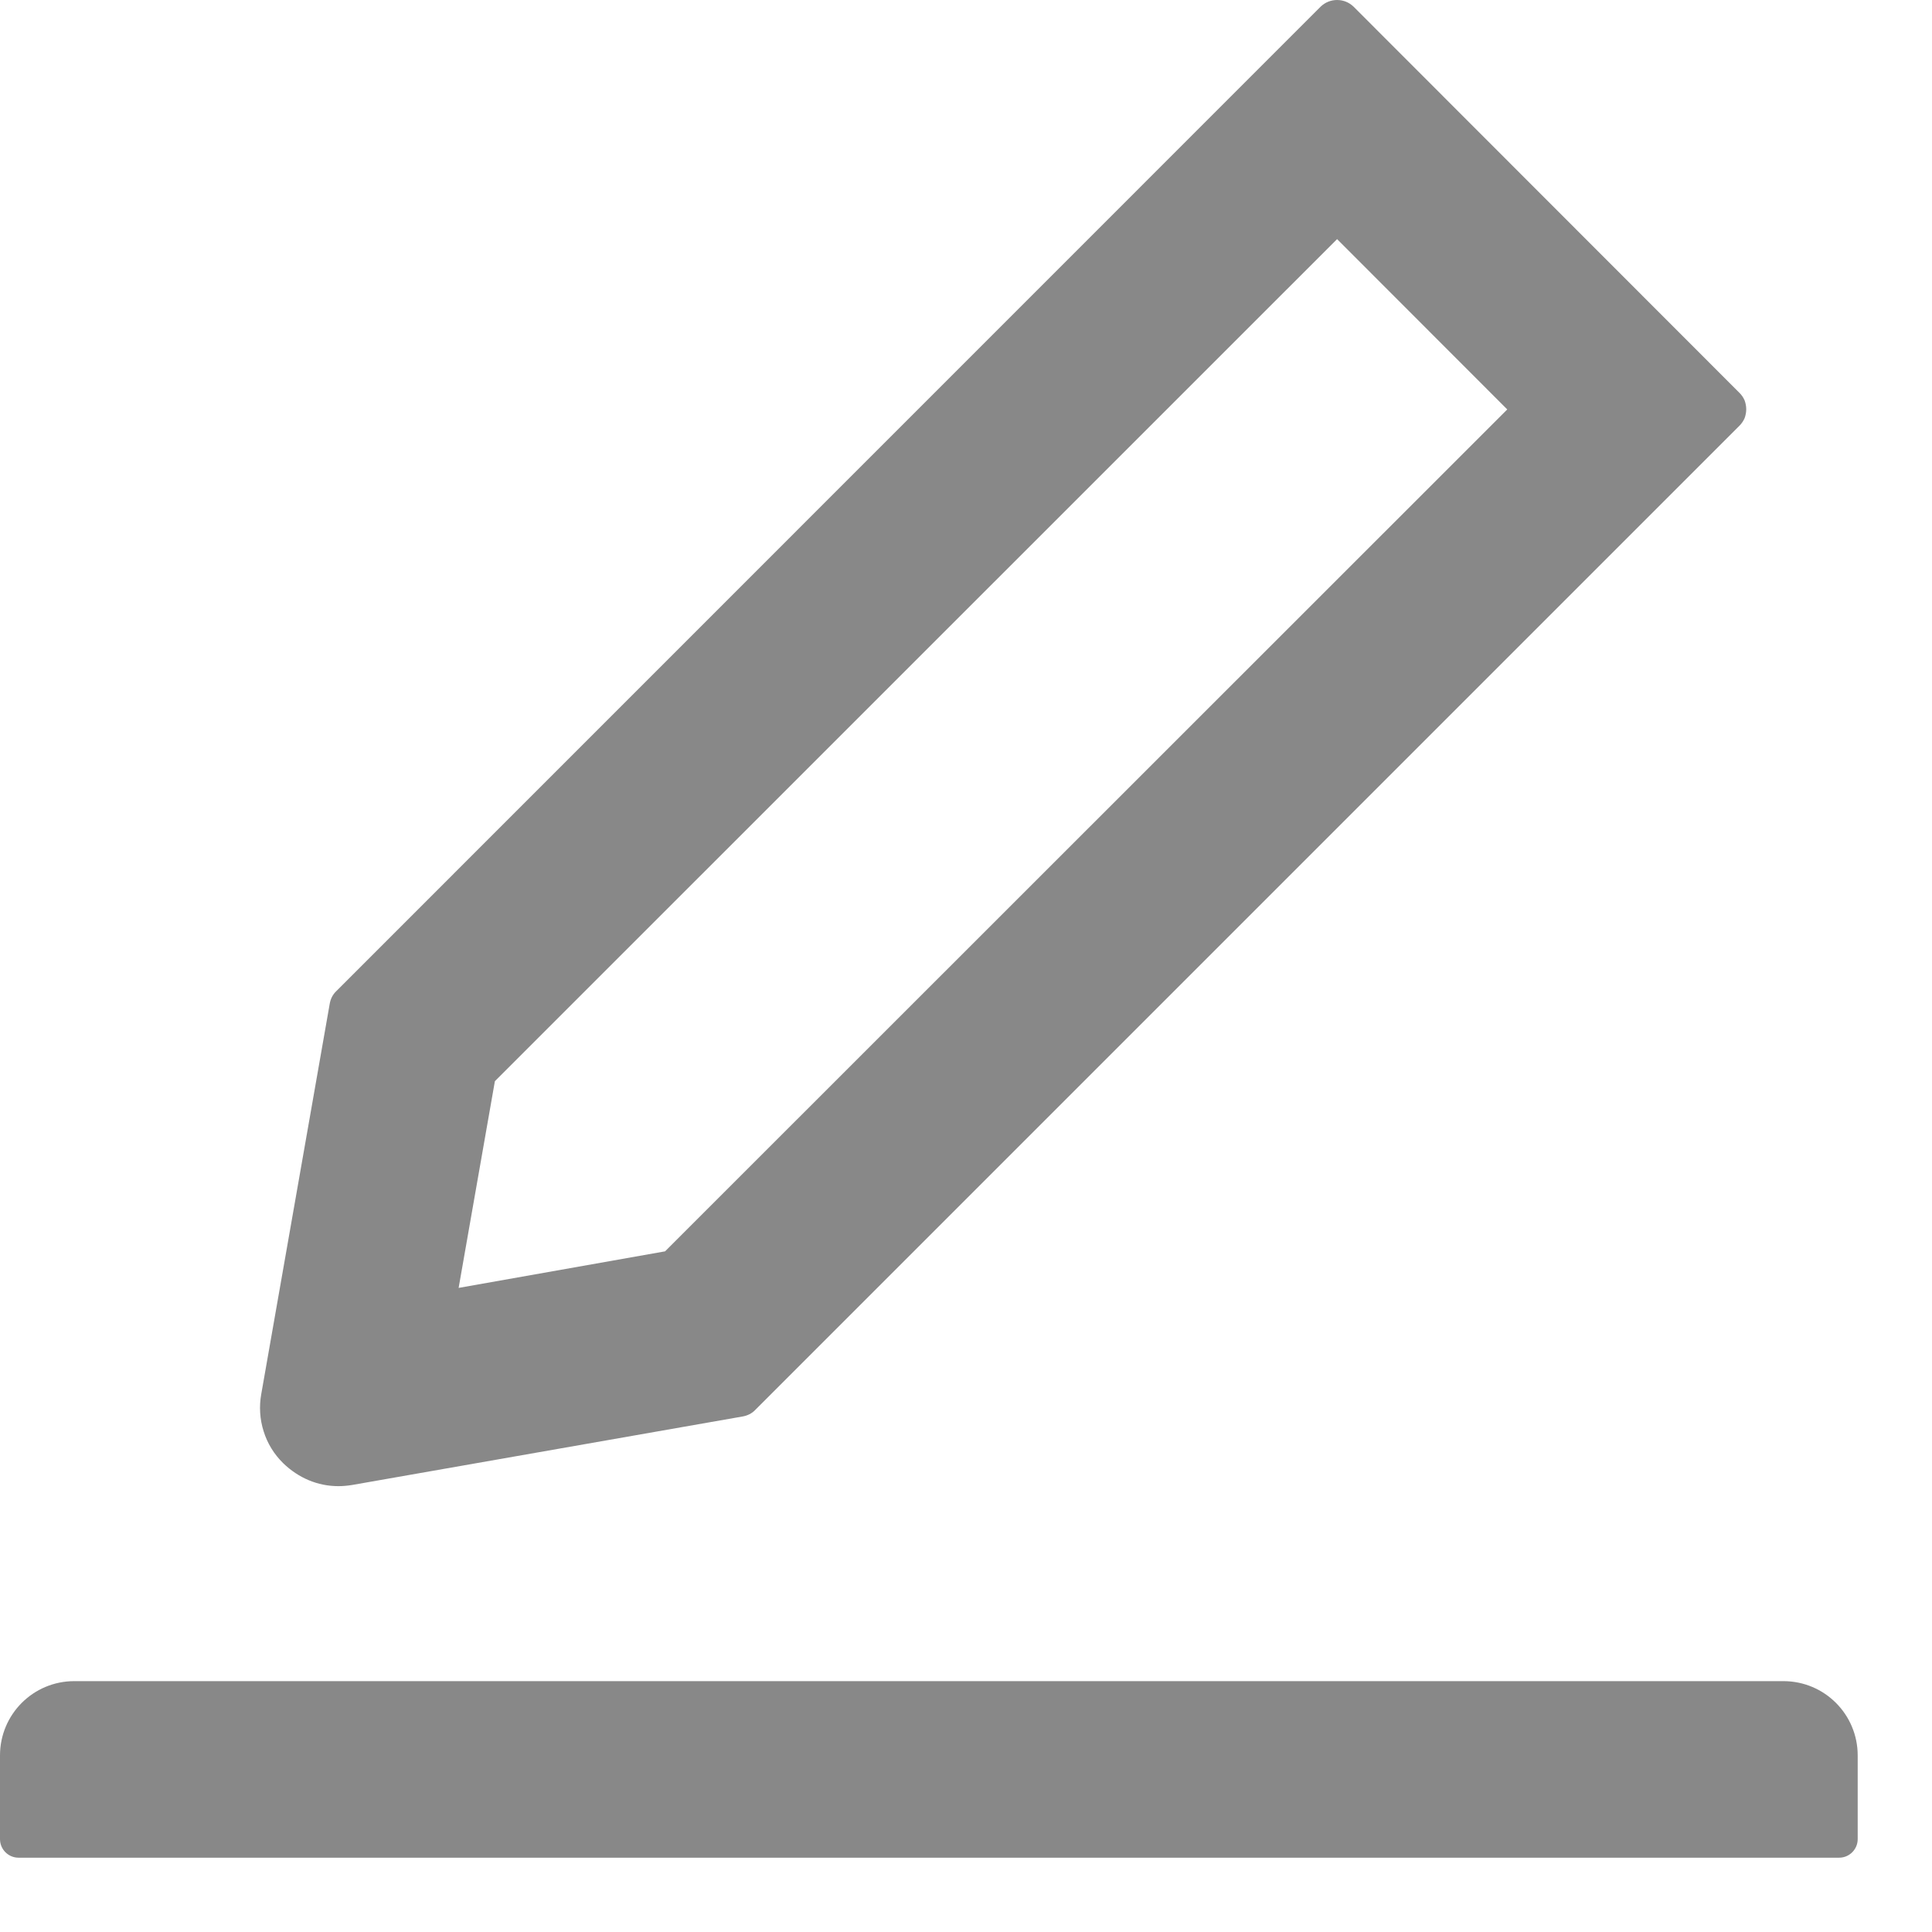
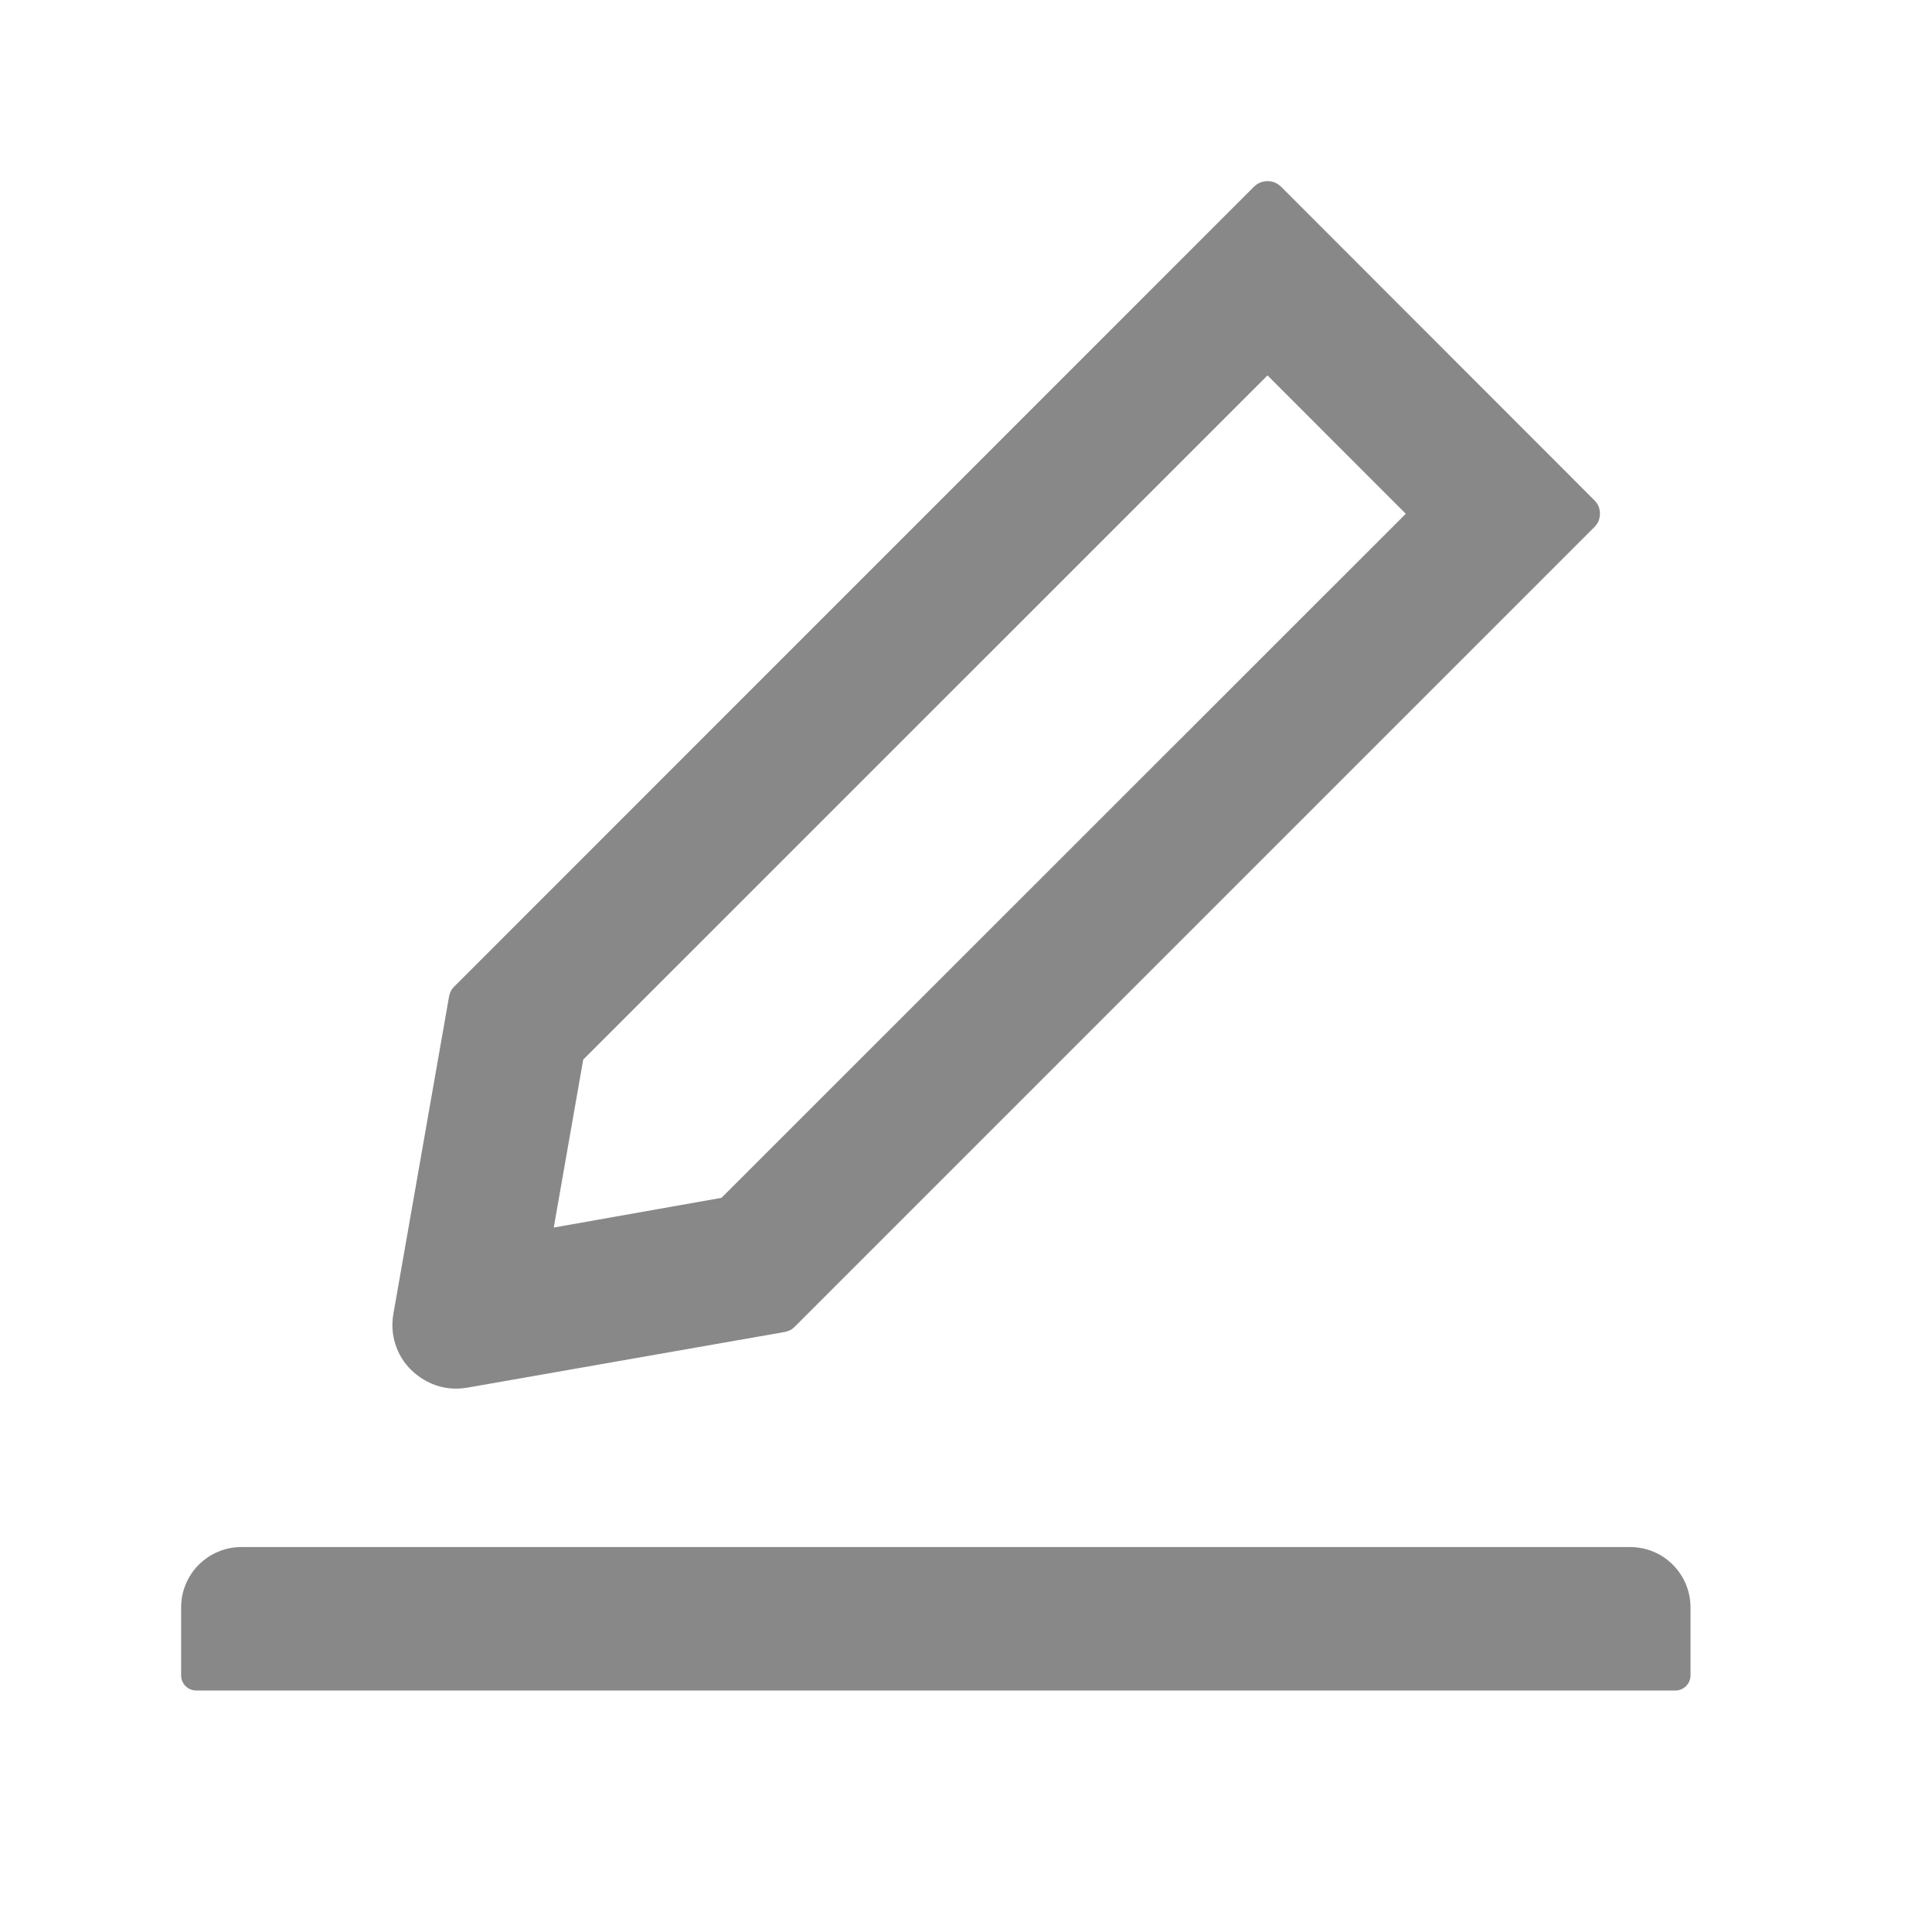
- <svg xmlns="http://www.w3.org/2000/svg" width="13" height="13" viewBox="0 0 13 13" fill="none">
-   <path d="M2.277 10C2.308 10 2.339 9.997 2.37 9.992L4.998 9.531C5.03 9.525 5.059 9.511 5.081 9.488L11.705 2.864C11.719 2.85 11.731 2.832 11.739 2.814C11.746 2.795 11.75 2.774 11.75 2.754C11.75 2.733 11.746 2.713 11.739 2.694C11.731 2.675 11.719 2.658 11.705 2.644L9.108 0.045C9.078 0.016 9.039 0 8.997 0C8.955 0 8.916 0.016 8.886 0.045L2.263 6.669C2.239 6.692 2.225 6.72 2.219 6.752L1.758 9.38C1.743 9.463 1.748 9.55 1.774 9.631C1.799 9.712 1.844 9.785 1.905 9.845C2.008 9.945 2.138 10 2.277 10ZM3.33 7.275L8.997 1.609L10.142 2.755L4.475 8.42L3.086 8.666L3.33 7.275ZM12 11.312H0.5C0.223 11.312 0 11.536 0 11.812V12.375C0 12.444 0.056 12.5 0.125 12.5H12.375C12.444 12.5 12.5 12.444 12.5 12.375V11.812C12.5 11.536 12.277 11.312 12 11.312Z" fill="#888888" />
+ <svg xmlns="http://www.w3.org/2000/svg" width="16" height="16" viewBox="0 0 16 16" fill="none">
+   <g transform="translate(1.5, 1.5)">
+     <path d="M2.277 10C2.308 10 2.339 9.997 2.37 9.992L4.998 9.531C5.03 9.525 5.059 9.511 5.081 9.488L11.705 2.864C11.719 2.85 11.731 2.832 11.739 2.814C11.746 2.795 11.75 2.774 11.75 2.754C11.75 2.733 11.746 2.713 11.739 2.694C11.731 2.675 11.719 2.658 11.705 2.644L9.108 0.045C9.078 0.016 9.039 0 8.997 0C8.955 0 8.916 0.016 8.886 0.045L2.263 6.669C2.239 6.692 2.225 6.72 2.219 6.752L1.758 9.38C1.743 9.463 1.748 9.55 1.774 9.631C1.799 9.712 1.844 9.785 1.905 9.845C2.008 9.945 2.138 10 2.277 10ZM3.33 7.275L8.997 1.609L10.142 2.755L4.475 8.42L3.086 8.666L3.33 7.275ZM12 11.312H0.5C0.223 11.312 0 11.536 0 11.812V12.375C0 12.444 0.056 12.5 0.125 12.5H12.375C12.444 12.5 12.5 12.444 12.5 12.375V11.812C12.5 11.536 12.277 11.312 12 11.312Z" fill="#888888" />
+   </g>
</svg>
